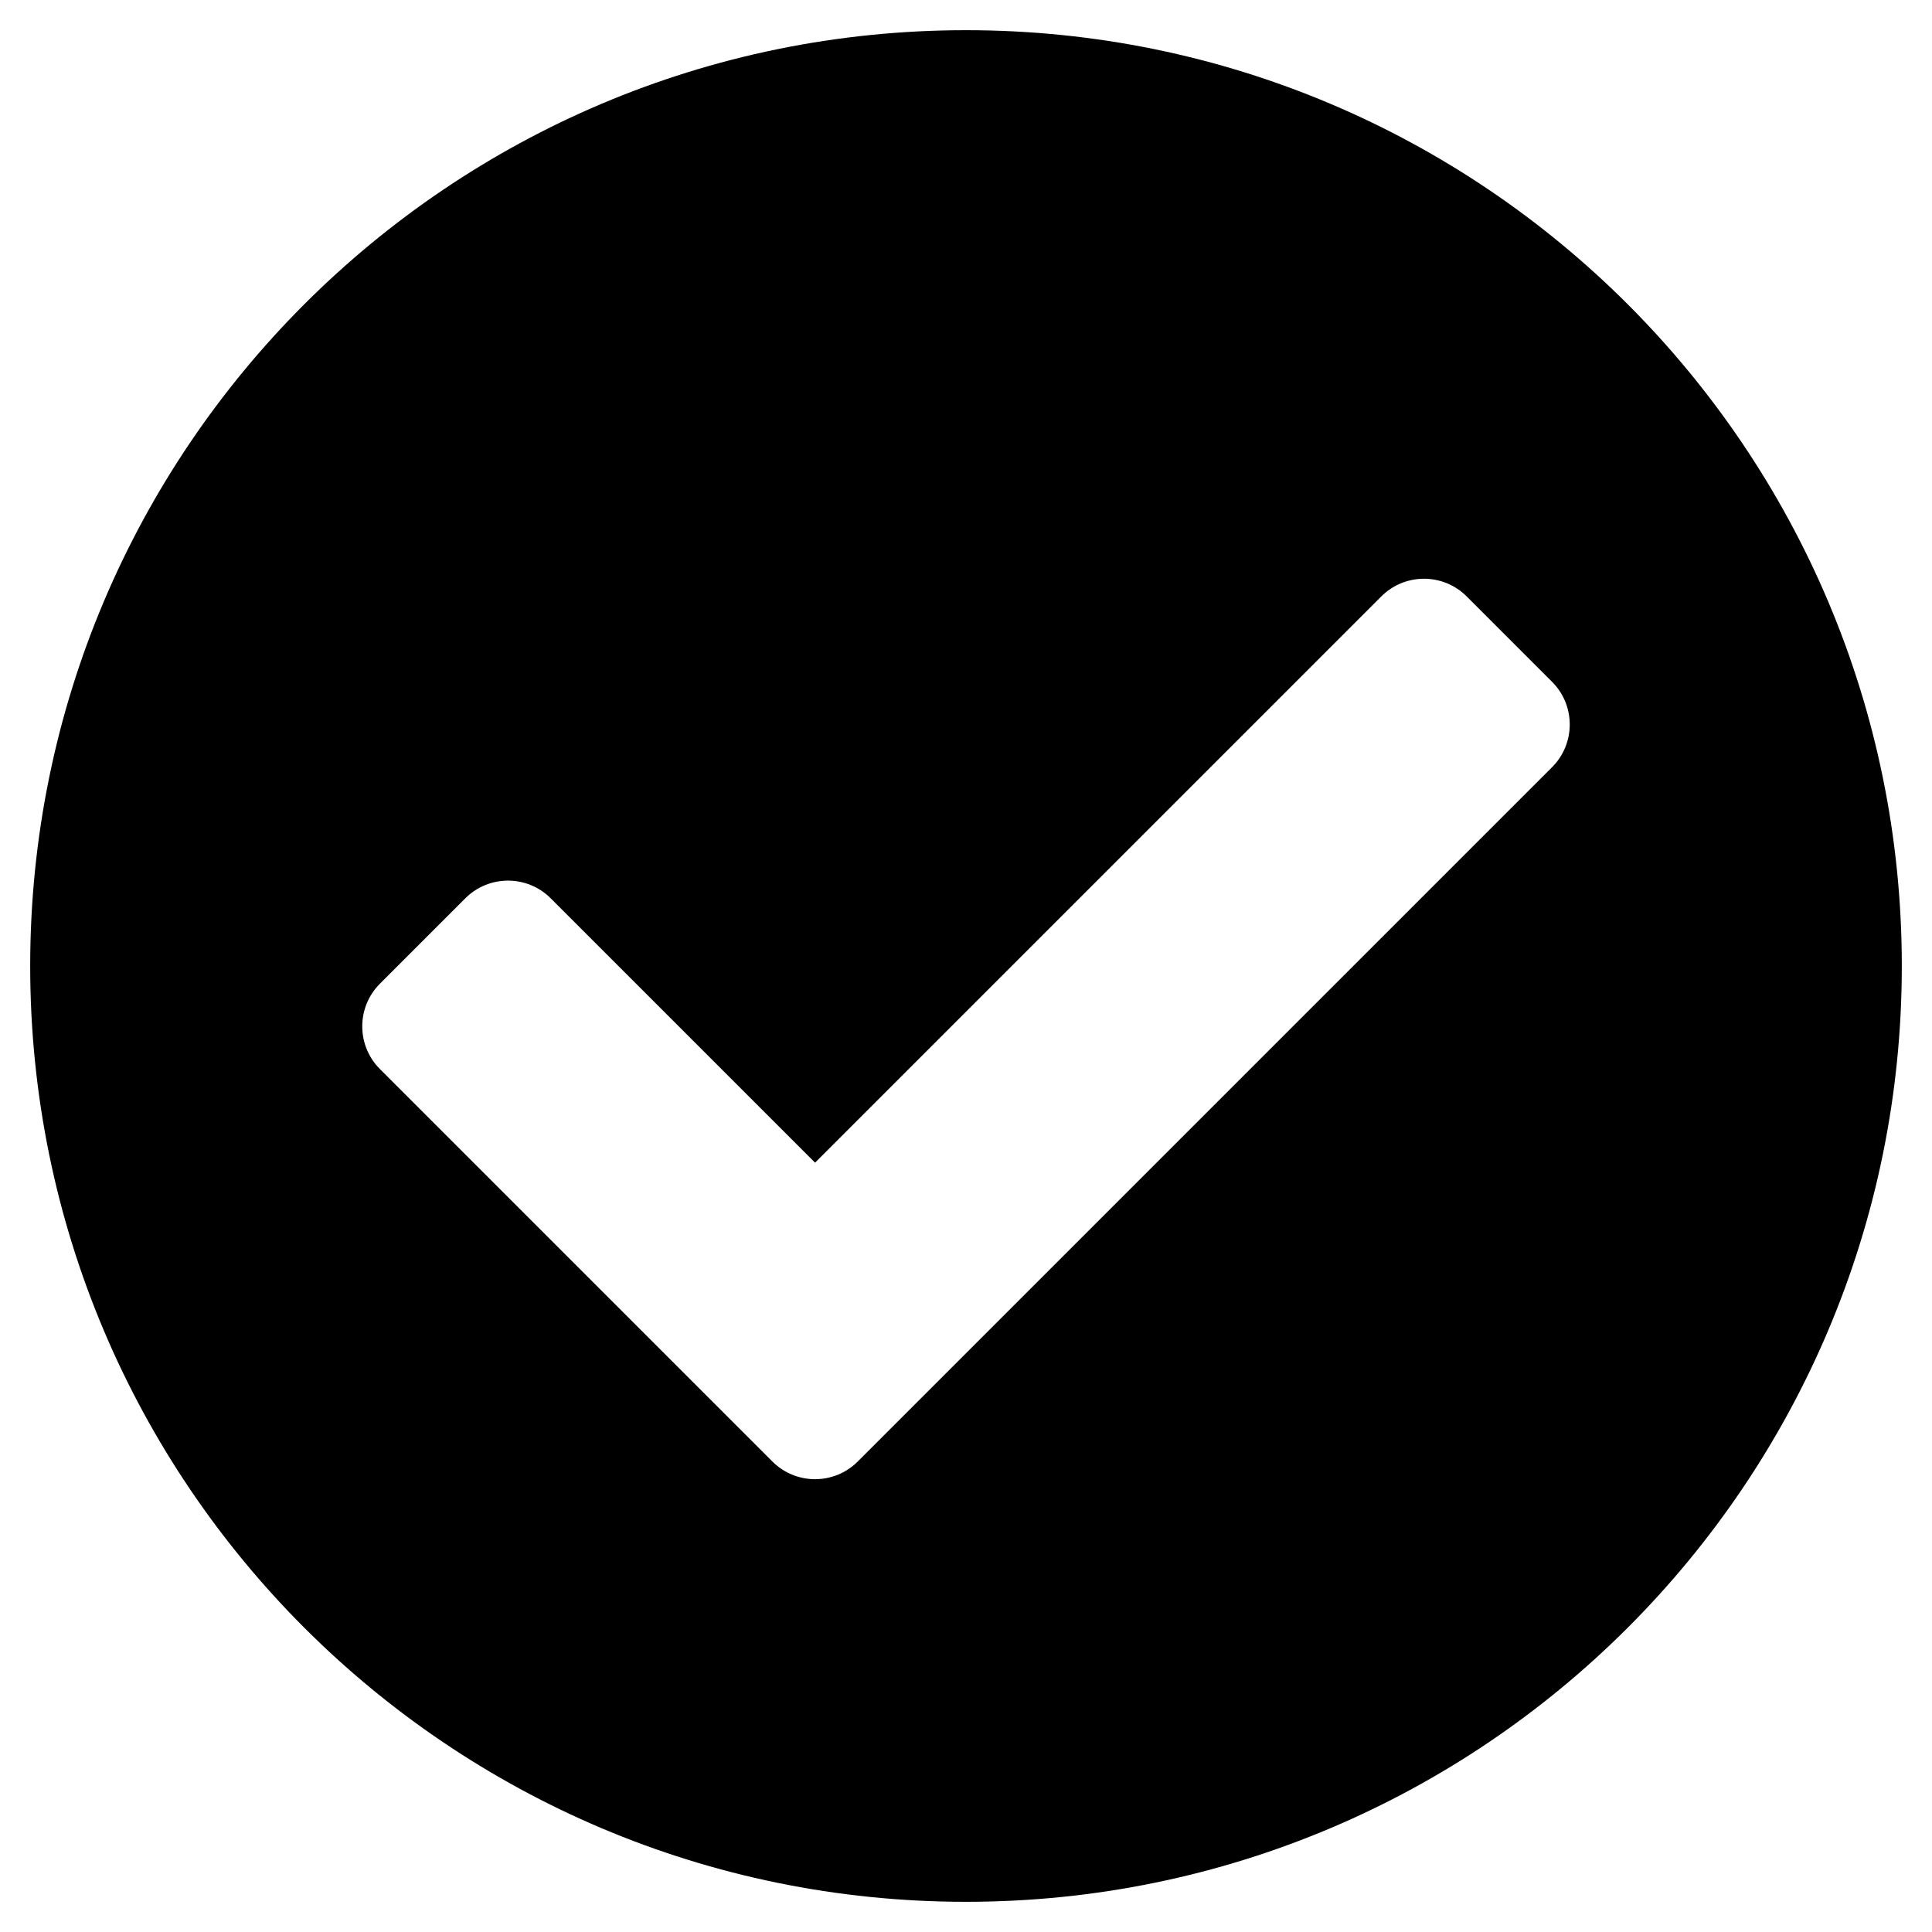
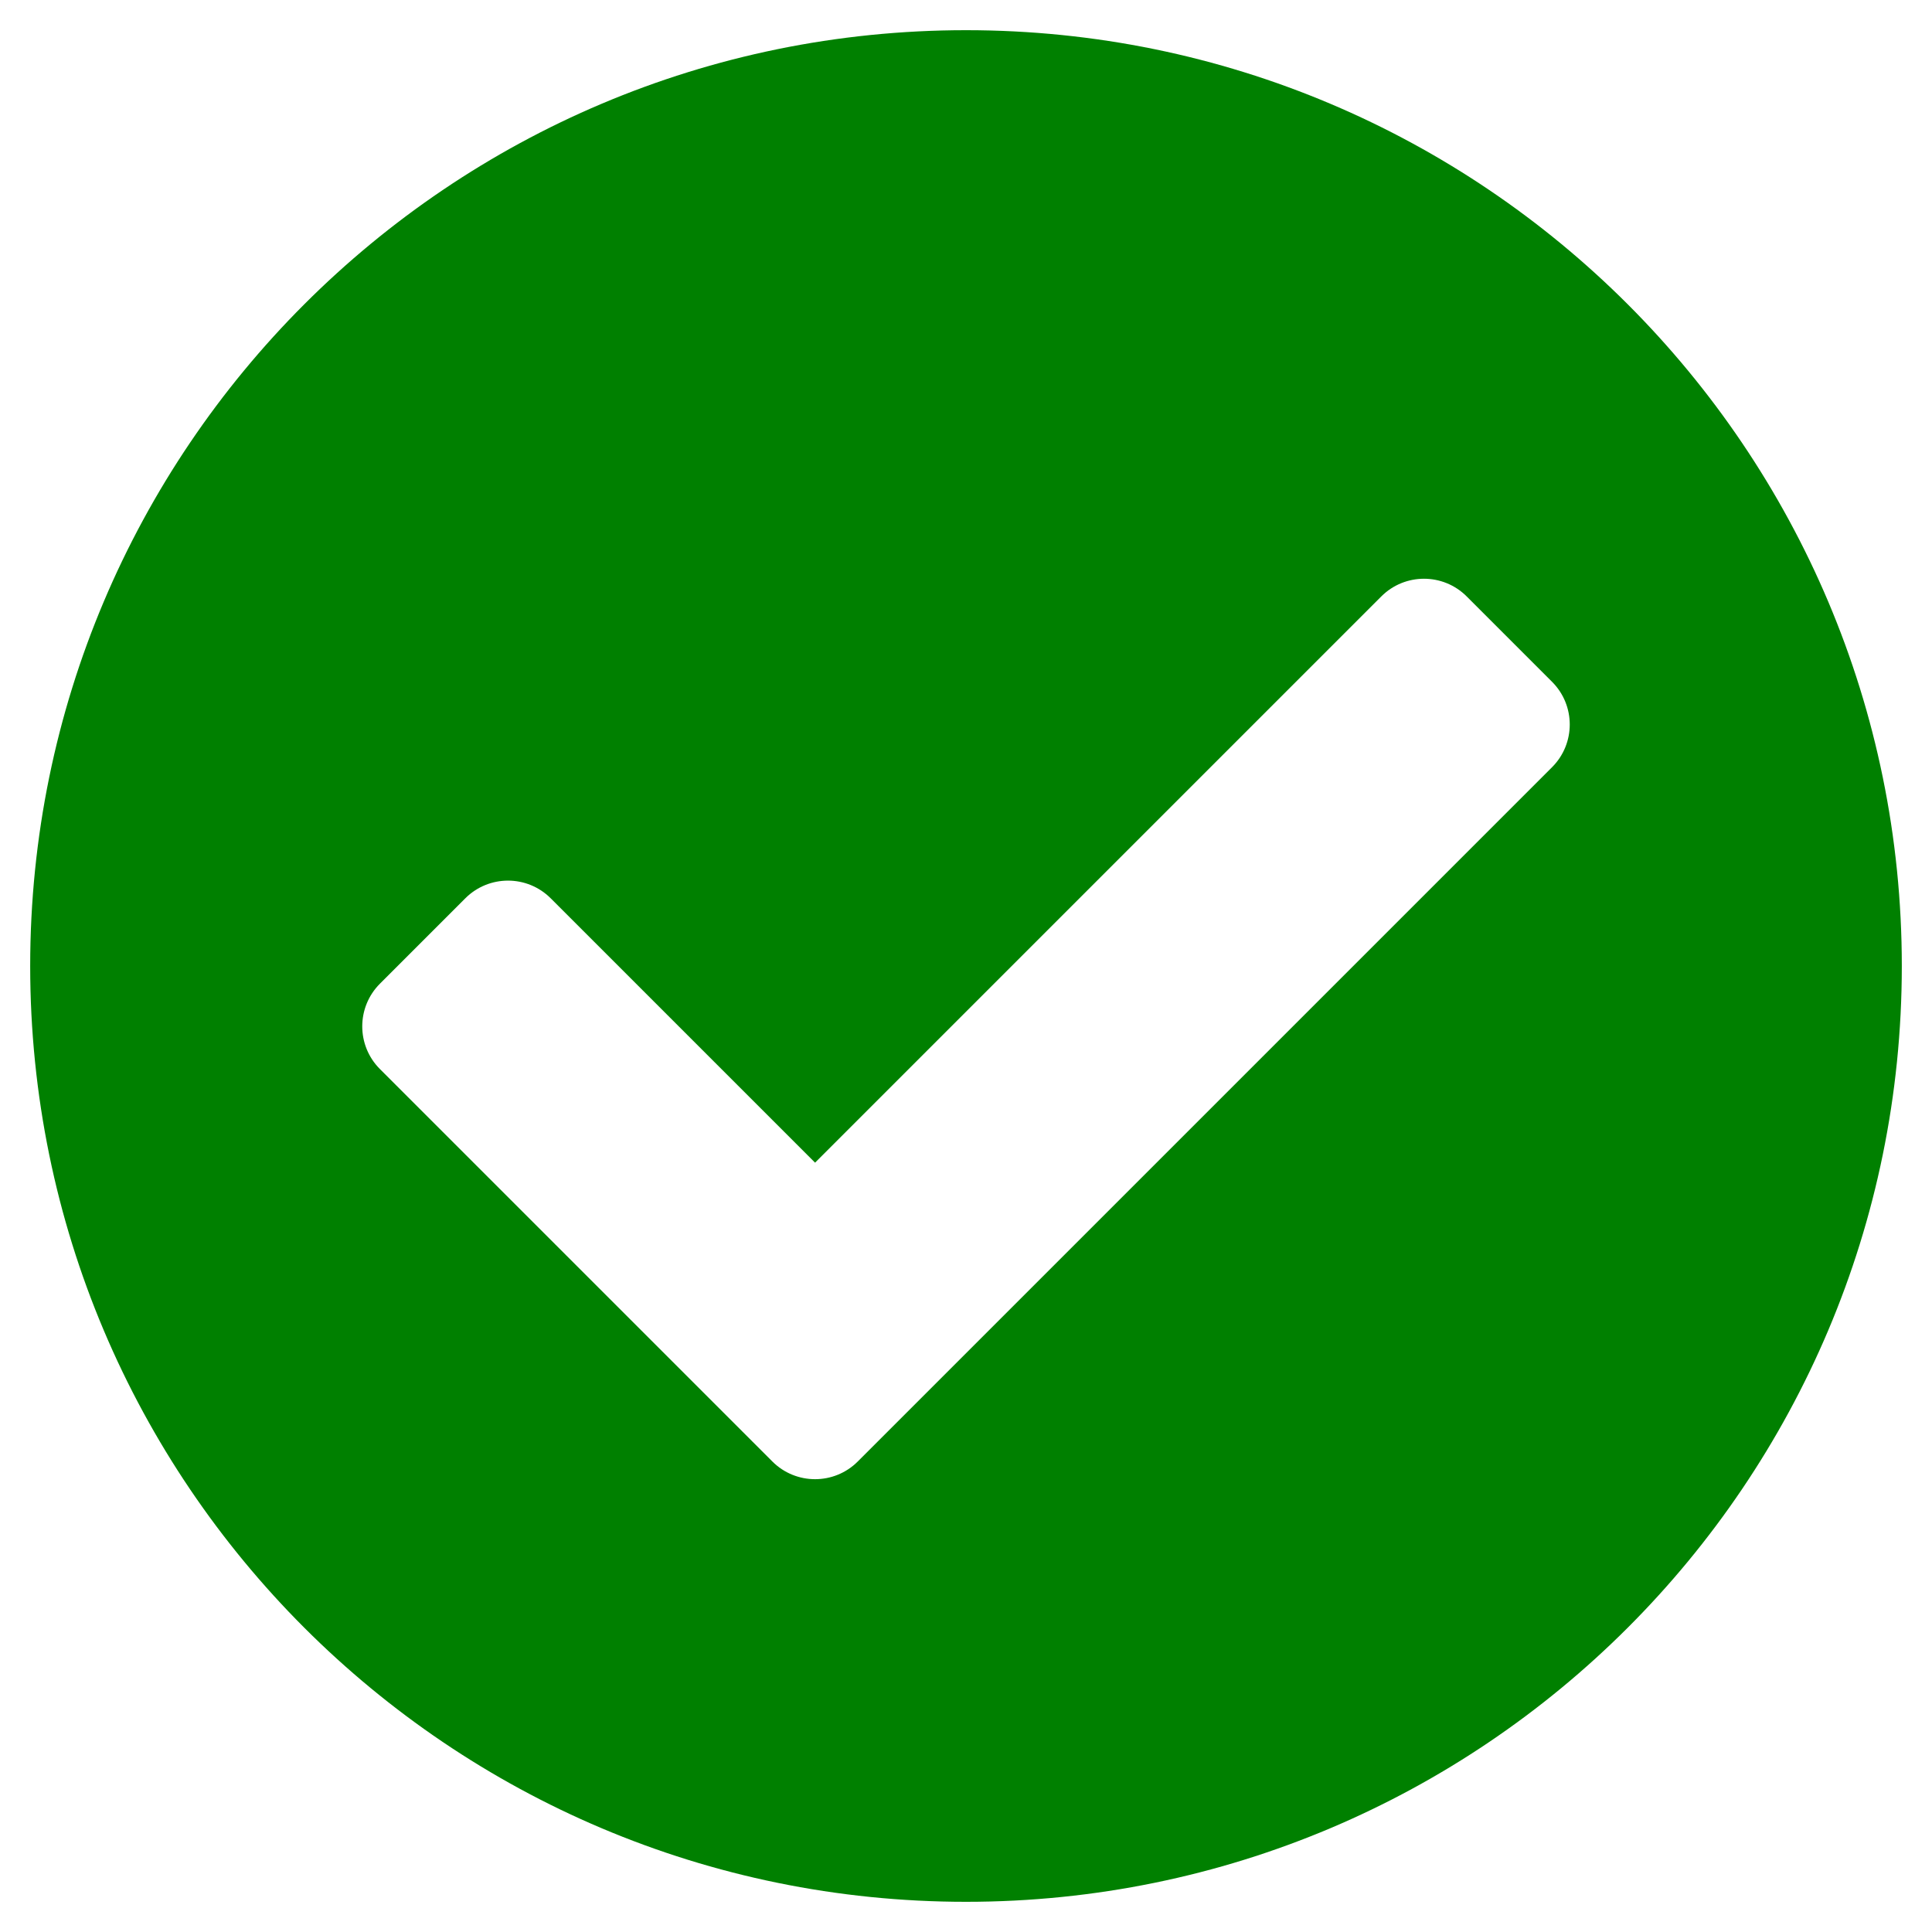
<svg xmlns="http://www.w3.org/2000/svg" aria-hidden="true" data-prefix="fas" data-icon="check-circle" class="svg-inline--fa fa-check-circle fa-w-16" role="img" viewBox="0 0 512 512">
-   <path fill="currentColor" d="M504 256c0 136.967-111.033 248-248 248S8 392.967 8 256 119.033 8 256 8s248 111.033 248 248zM227.314 387.314l184-184c6.248-6.248 6.248-16.379 0-22.627l-22.627-22.627c-6.248-6.249-16.379-6.249-22.628 0L216 308.118l-70.059-70.059c-6.248-6.248-16.379-6.248-22.628 0l-22.627 22.627c-6.248 6.248-6.248 16.379 0 22.627l104 104c6.249 6.249 16.379 6.249 22.628.001z" />
+   <path fill="green" d="M504 256c0 136.967-111.033 248-248 248S8 392.967 8 256 119.033 8 256 8s248 111.033 248 248zM227.314 387.314l184-184c6.248-6.248 6.248-16.379 0-22.627l-22.627-22.627c-6.248-6.249-16.379-6.249-22.628 0L216 308.118l-70.059-70.059c-6.248-6.248-16.379-6.248-22.628 0l-22.627 22.627c-6.248 6.248-6.248 16.379 0 22.627l104 104c6.249 6.249 16.379 6.249 22.628.001z" />
</svg>
